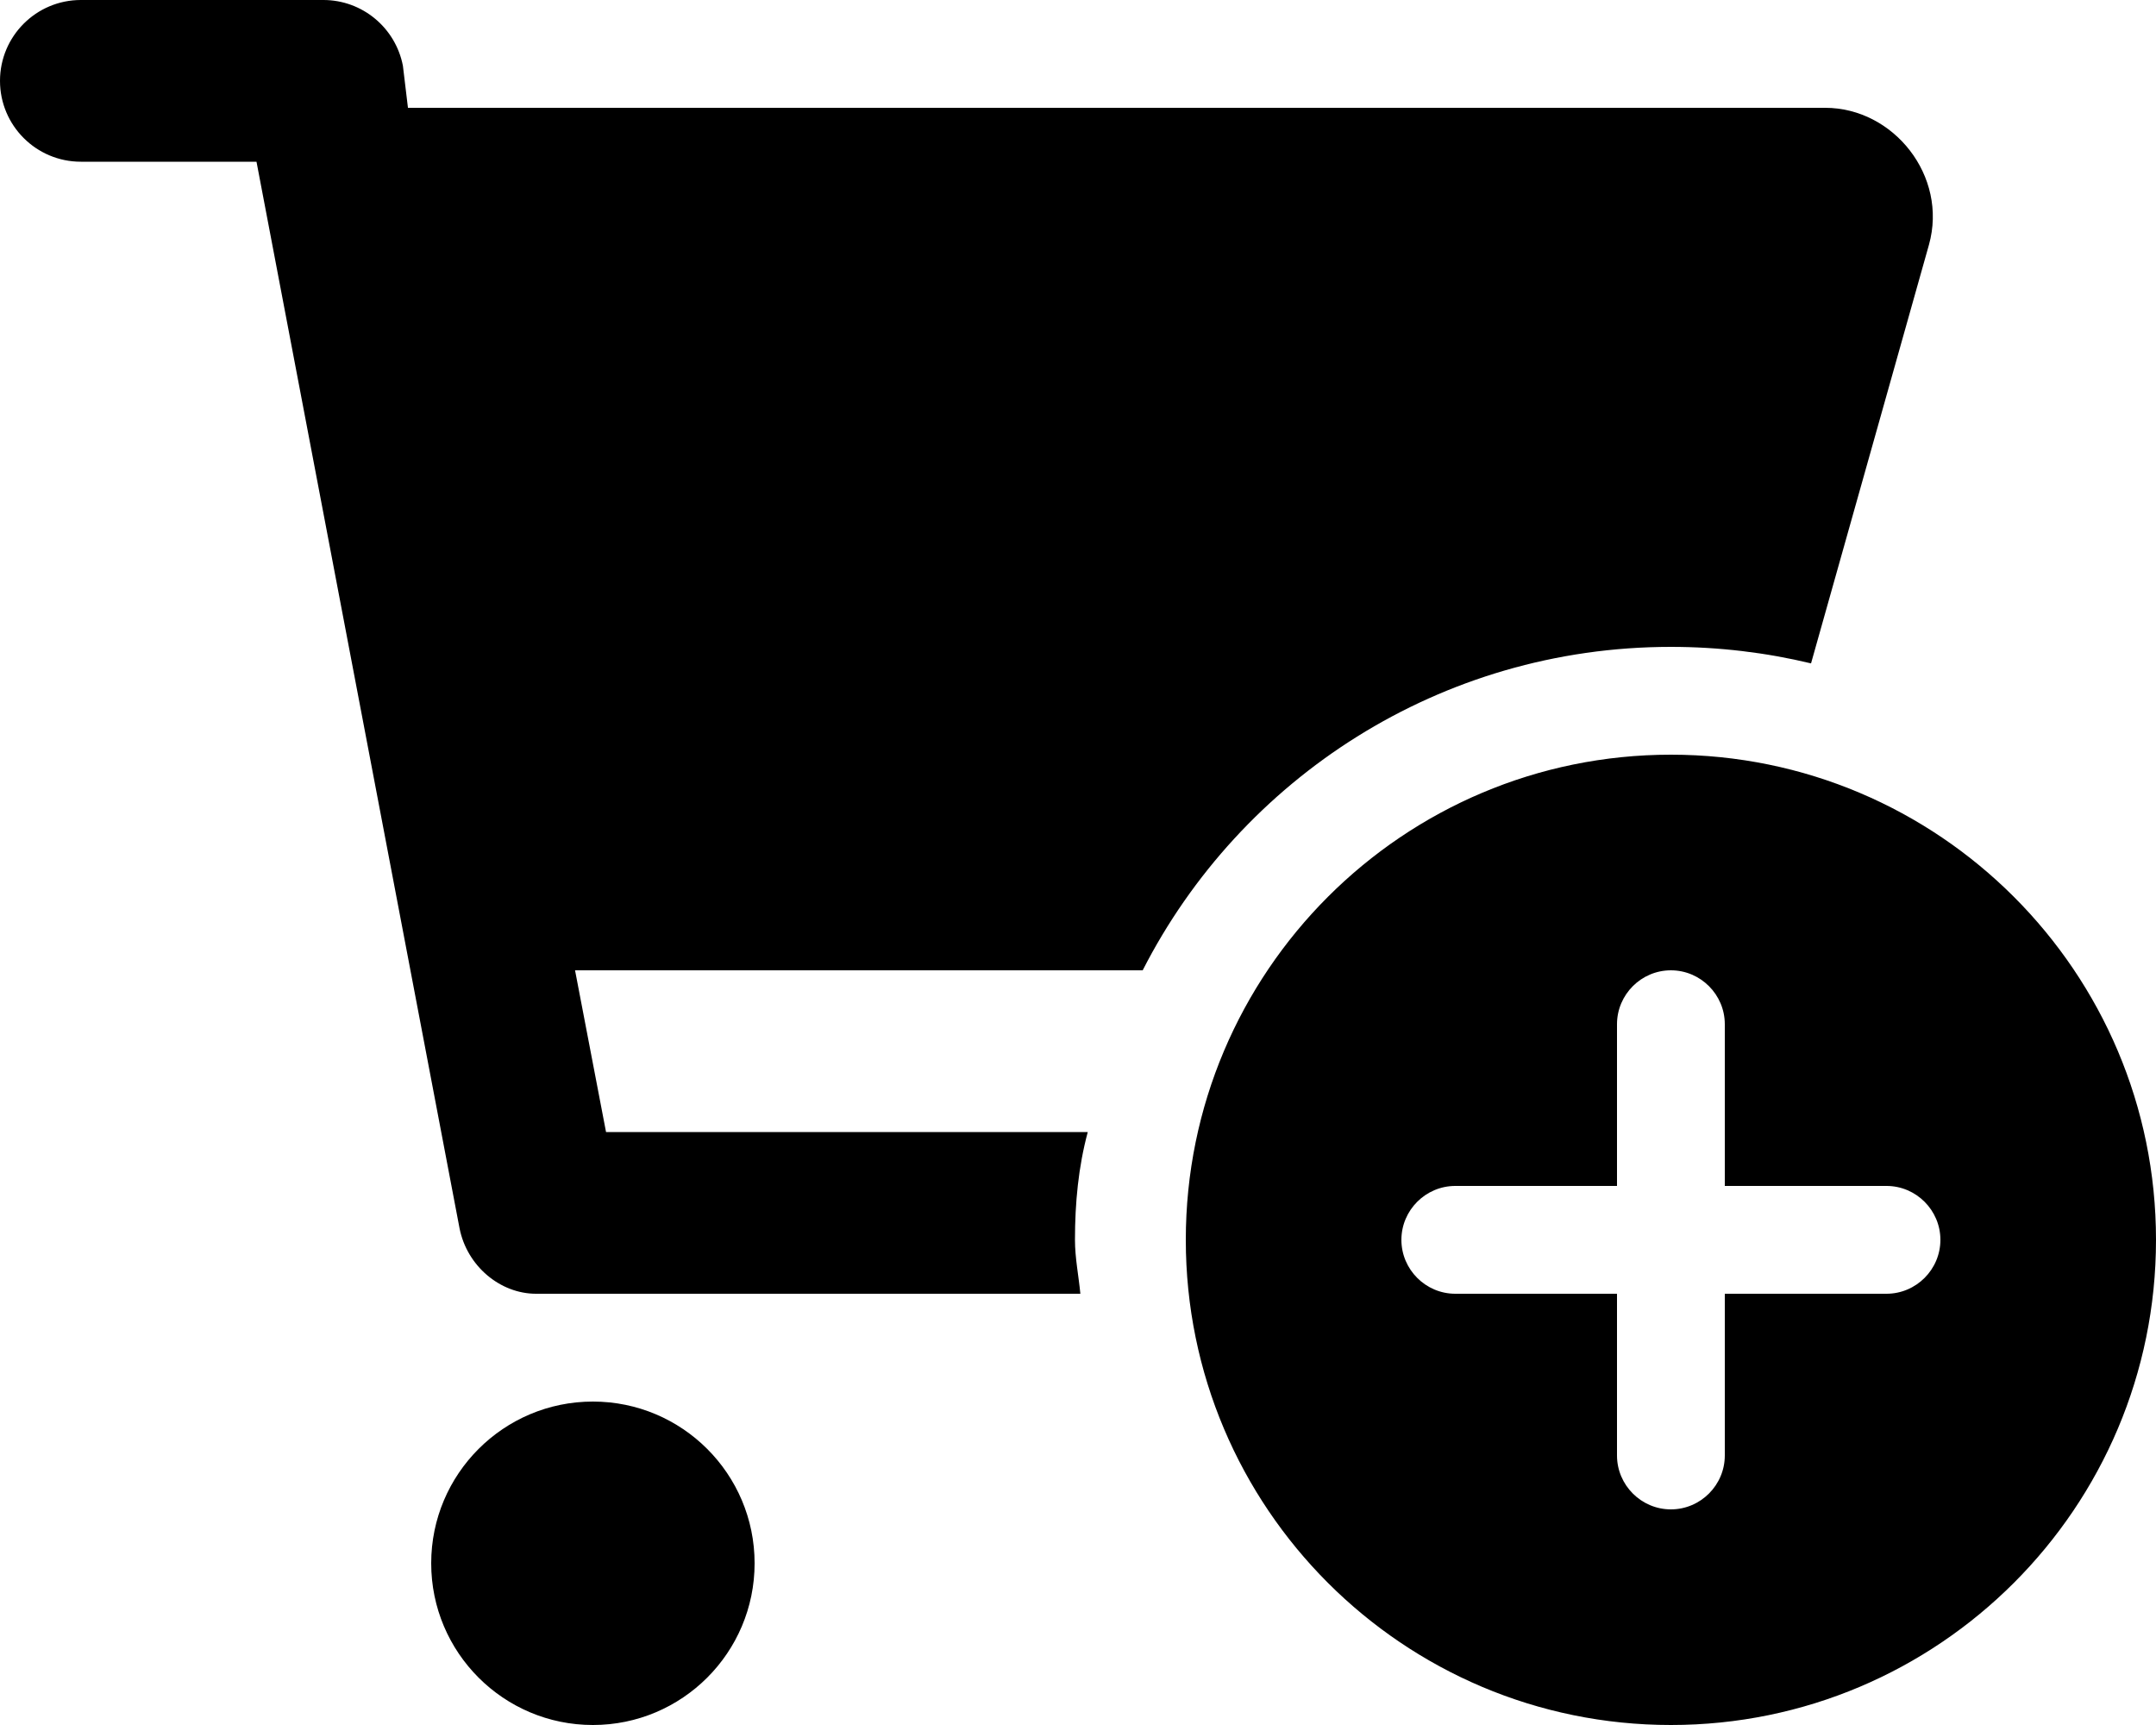
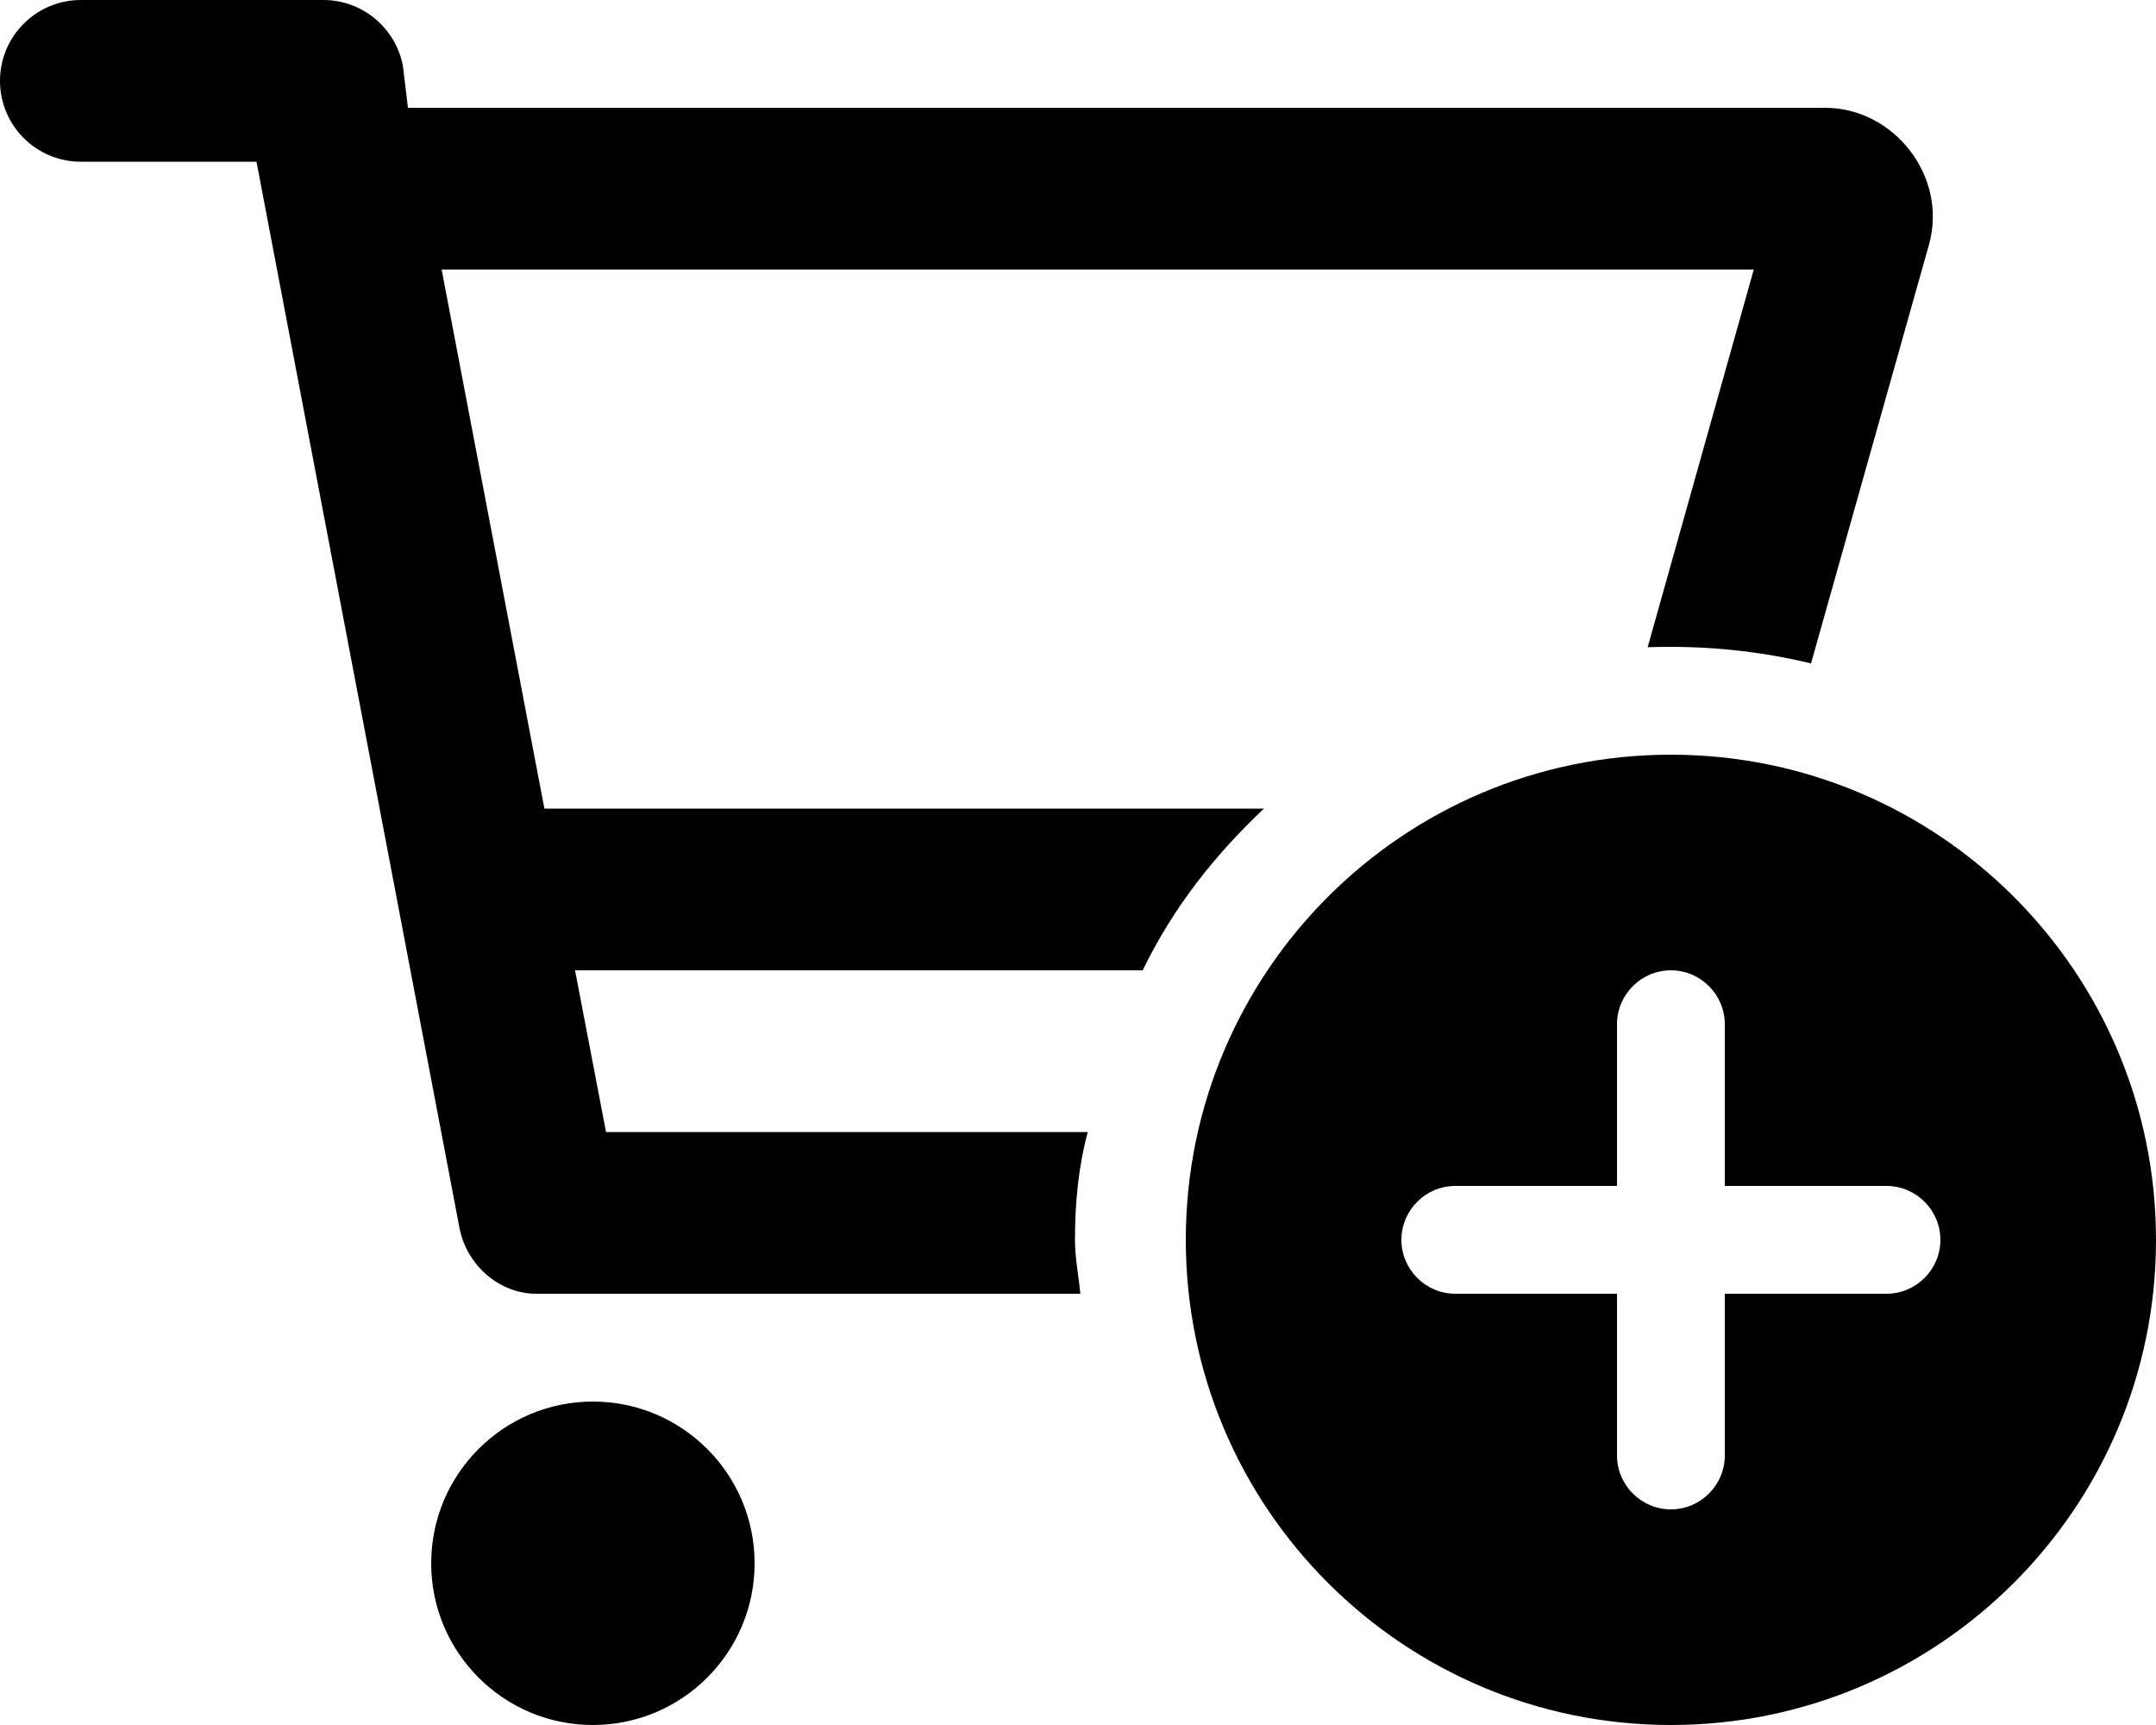
<svg xmlns="http://www.w3.org/2000/svg" viewBox="0 0 640 512">
-   <path d="M96 0C107.5 0 117.4 8.19 119.6 19.51L121.1 32H541.8C562.1 32 578.3 52.25 572.6 72.66L537.6 196.9C524.3 193.7 510.3 192 496 192C427.6 192 368.3 231 339.2 288H170.7L179.9 336H322.9C320.1 346.4 319.1 357.1 319.1 368C319.1 373.4 320.2 378.7 320.7 384H159.1C148.5 384 138.6 375.8 136.4 364.5L76.14 48H24C10.75 48 0 37.26 0 24C0 10.75 10.75 0 24 0L96 0zM128 464C128 437.5 149.5 416 176 416C202.5 416 224 437.5 224 464C224 490.5 202.5 512 176 512C149.5 512 128 490.5 128 464zM496 224C575.5 224 640 288.5 640 368C640 447.5 575.5 512 496 512C416.5 512 352 447.5 352 368C352 288.5 416.5 224 496 224zM560 384C568.8 384 576 376.8 576 368C576 359.2 568.8 352 560 352H512V304C512 295.2 504.8 288 496 288C487.2 288 480 295.2 480 304V352H432C423.2 352 416 359.2 416 368C416 376.8 423.2 384 432 384H480V432C480 440.8 487.2 448 496 448C504.8 448 512 440.8 512 432V384H560z" />
+   <path d="M96 0C107.5 0 117.4 8.19 119.6 19.51L121.1 32H541.8C562.1 32 578.3 52.25 572.6 72.66L537.6 196.9C524.3 193.7 510.3 192 496 192C493.7 192 491.4 192 489.1 192.1L520.6 80H131.1L161.6 240H375.2C360.6 253.8 348.4 269.1 339.2 288H170.7L179.9 336H322.9C320.1 346.4 319.1 357.1 319.1 368C319.1 373.4 320.2 378.7 320.7 384H159.1C148.5 384 138.6 375.8 136.4 364.5L76.14 48H24C10.75 48 0 37.26 0 24C0 10.75 10.75 0 24 0L96 0zM128 464C128 437.5 149.5 416 176 416C202.5 416 224 437.5 224 464C224 490.5 202.5 512 176 512C149.5 512 128 490.5 128 464zM496 224C575.5 224 640 288.5 640 368C640 447.5 575.5 512 496 512C416.5 512 352 447.5 352 368C352 288.5 416.5 224 496 224zM560 384C568.8 384 576 376.8 576 368C576 359.2 568.8 352 560 352H512V304C512 295.2 504.8 288 496 288C487.2 288 480 295.2 480 304V352H432C423.2 352 416 359.2 416 368C416 376.8 423.2 384 432 384H480V432C480 440.8 487.2 448 496 448C504.8 448 512 440.8 512 432V384H560z" />
</svg>
